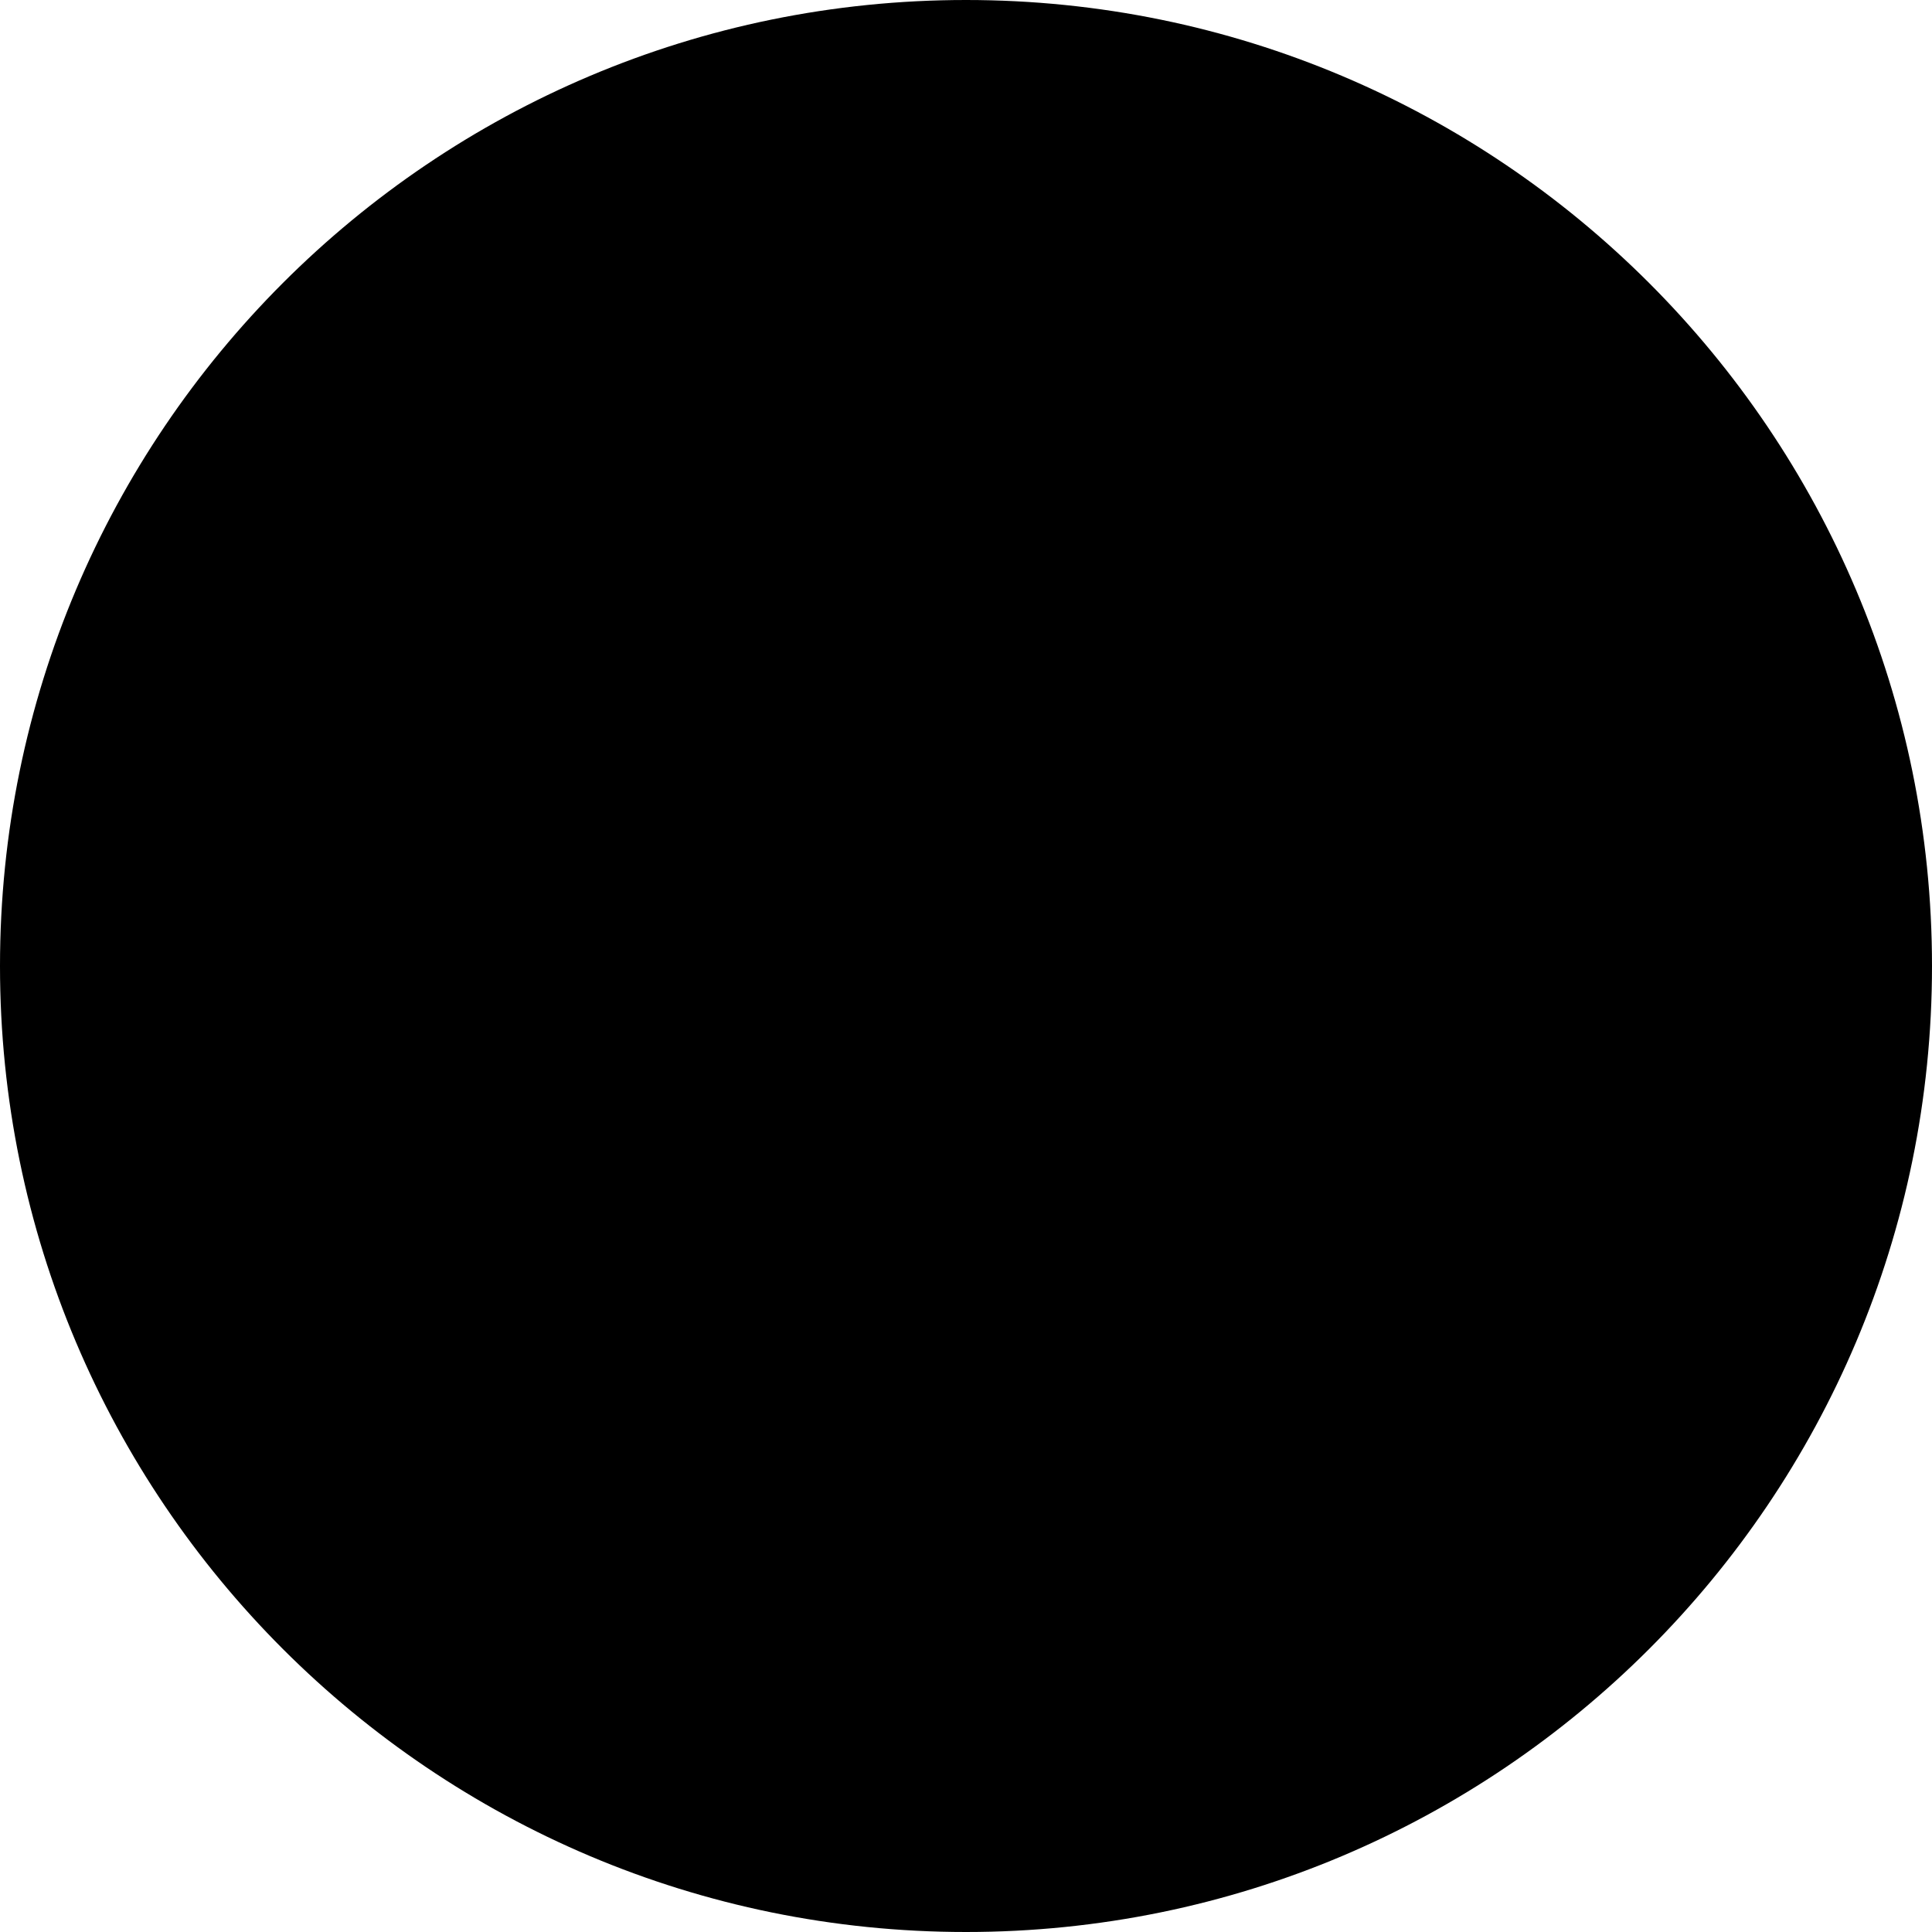
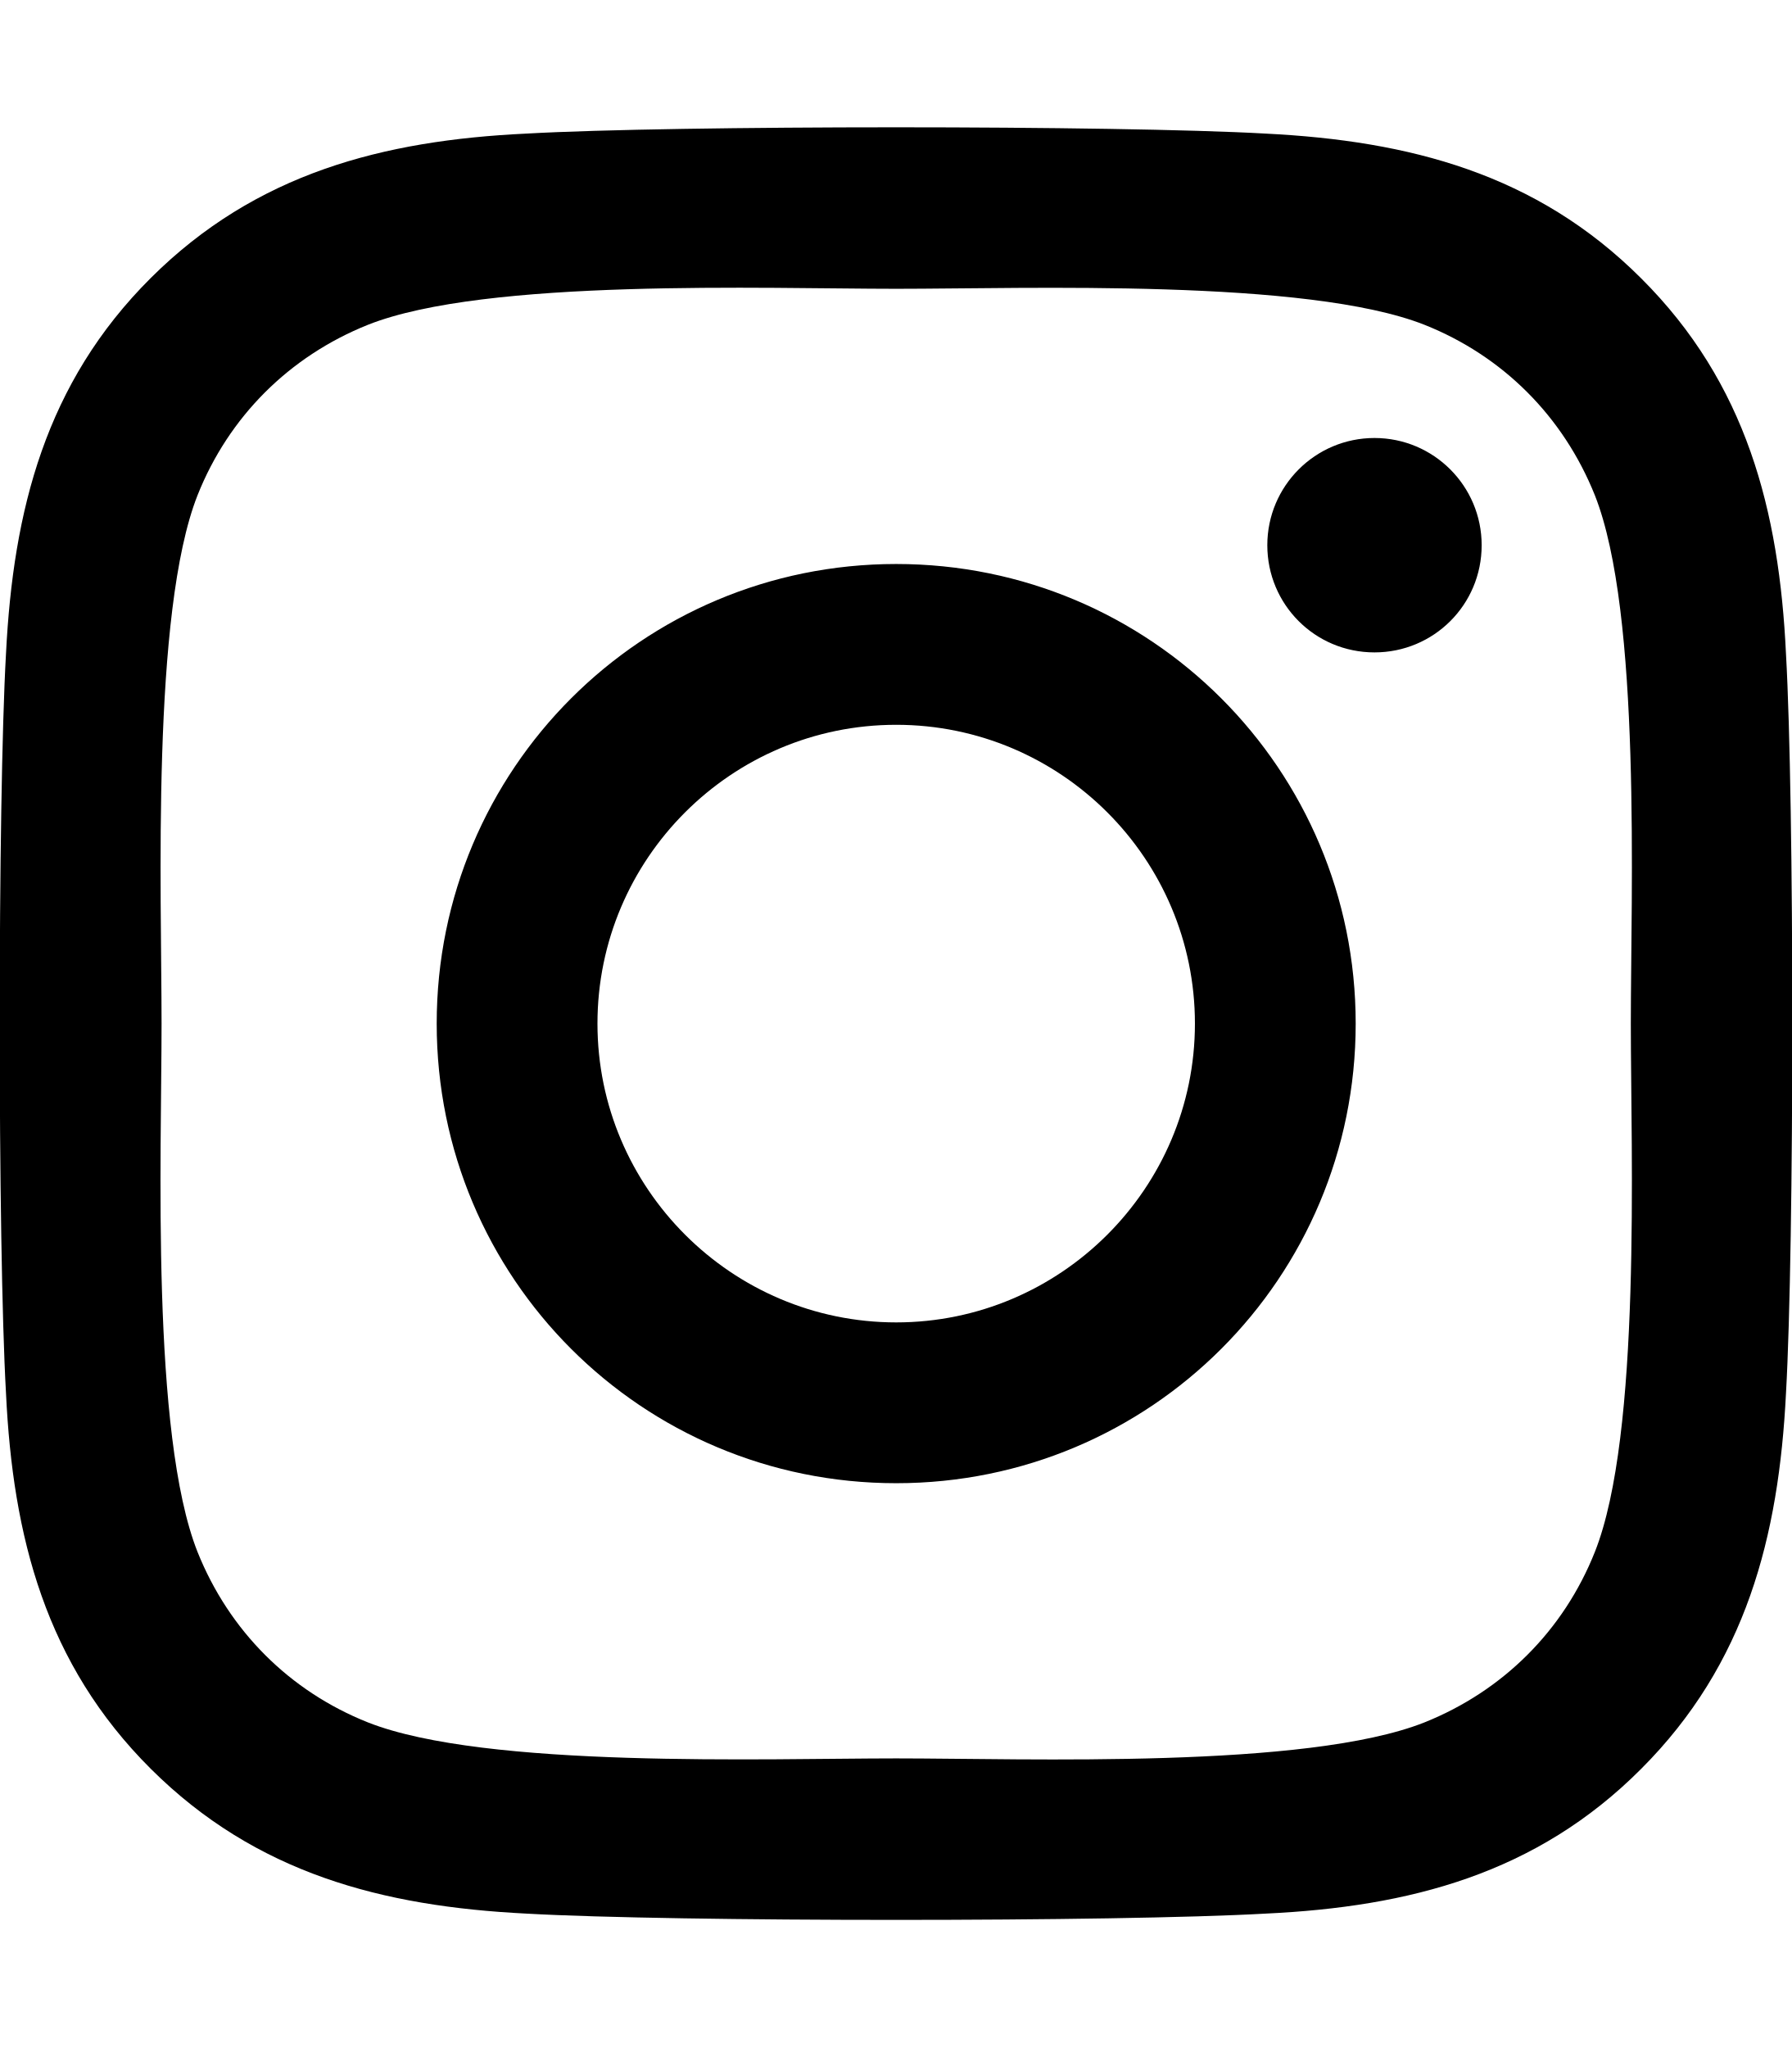
- <svg xmlns="http://www.w3.org/2000/svg" version="1.1" id="Calque_1" focusable="false" x="0px" y="0px" viewBox="0 0 308 308" style="enable-background:new 0 0 308 308;" xml:space="preserve">
-   <circle cx="154" cy="154" r="154" />
+ <svg xmlns="http://www.w3.org/2000/svg" aria-hidden="true" focusable="false" data-prefix="fab" data-icon="instagram" class="svg-inline--fa fa-instagram fa-w-14" role="img" viewBox="0 0 448 512">
+   <path fill="#000000" d="M224.1 141c-63.6 0-114.9 51.3-114.9 114.9s51.3 114.9 114.9 114.9S339 319.5 339 255.9 287.7 141 224.1 141zm0 189.6c-41.1 0-74.7-33.5-74.7-74.7s33.5-74.7 74.7-74.7 74.7 33.5 74.7 74.7-33.6 74.7-74.7 74.7zm146.4-194.3c0 14.9-12 26.8-26.8 26.8-14.9 0-26.8-12-26.8-26.8s12-26.8 26.8-26.8 26.8 12 26.8 26.8zm76.1 27.2c-1.7-35.9-9.9-67.7-36.2-93.9-26.2-26.2-58-34.4-93.9-36.2-37-2.1-147.9-2.1-184.9 0-35.8 1.7-67.6 9.9-93.9 36.1s-34.4 58-36.2 93.9c-2.1 37-2.1 147.9 0 184.9 1.7 35.9 9.9 67.7 36.2 93.9s58 34.4 93.9 36.2c37 2.1 147.9 2.1 184.9 0 35.9-1.7 67.7-9.9 93.9-36.2 26.2-26.2 34.4-58 36.2-93.9 2.1-37 2.1-147.8 0-184.8zM398.8 388c-7.8 19.6-22.9 34.7-42.6 42.6-29.5 11.7-99.5 9-132.1 9s-102.7 2.6-132.1-9c-19.6-7.8-34.7-22.9-42.6-42.6-11.7-29.5-9-99.5-9-132.1s-2.6-102.7 9-132.1c7.8-19.6 22.9-34.7 42.6-42.6 29.5-11.7 99.5-9 132.1-9s102.7-2.6 132.1 9c19.6 7.8 34.7 22.9 42.6 42.6 11.7 29.5 9 99.5 9 132.1s2.7 102.7-9 132.1z" />
</svg>
